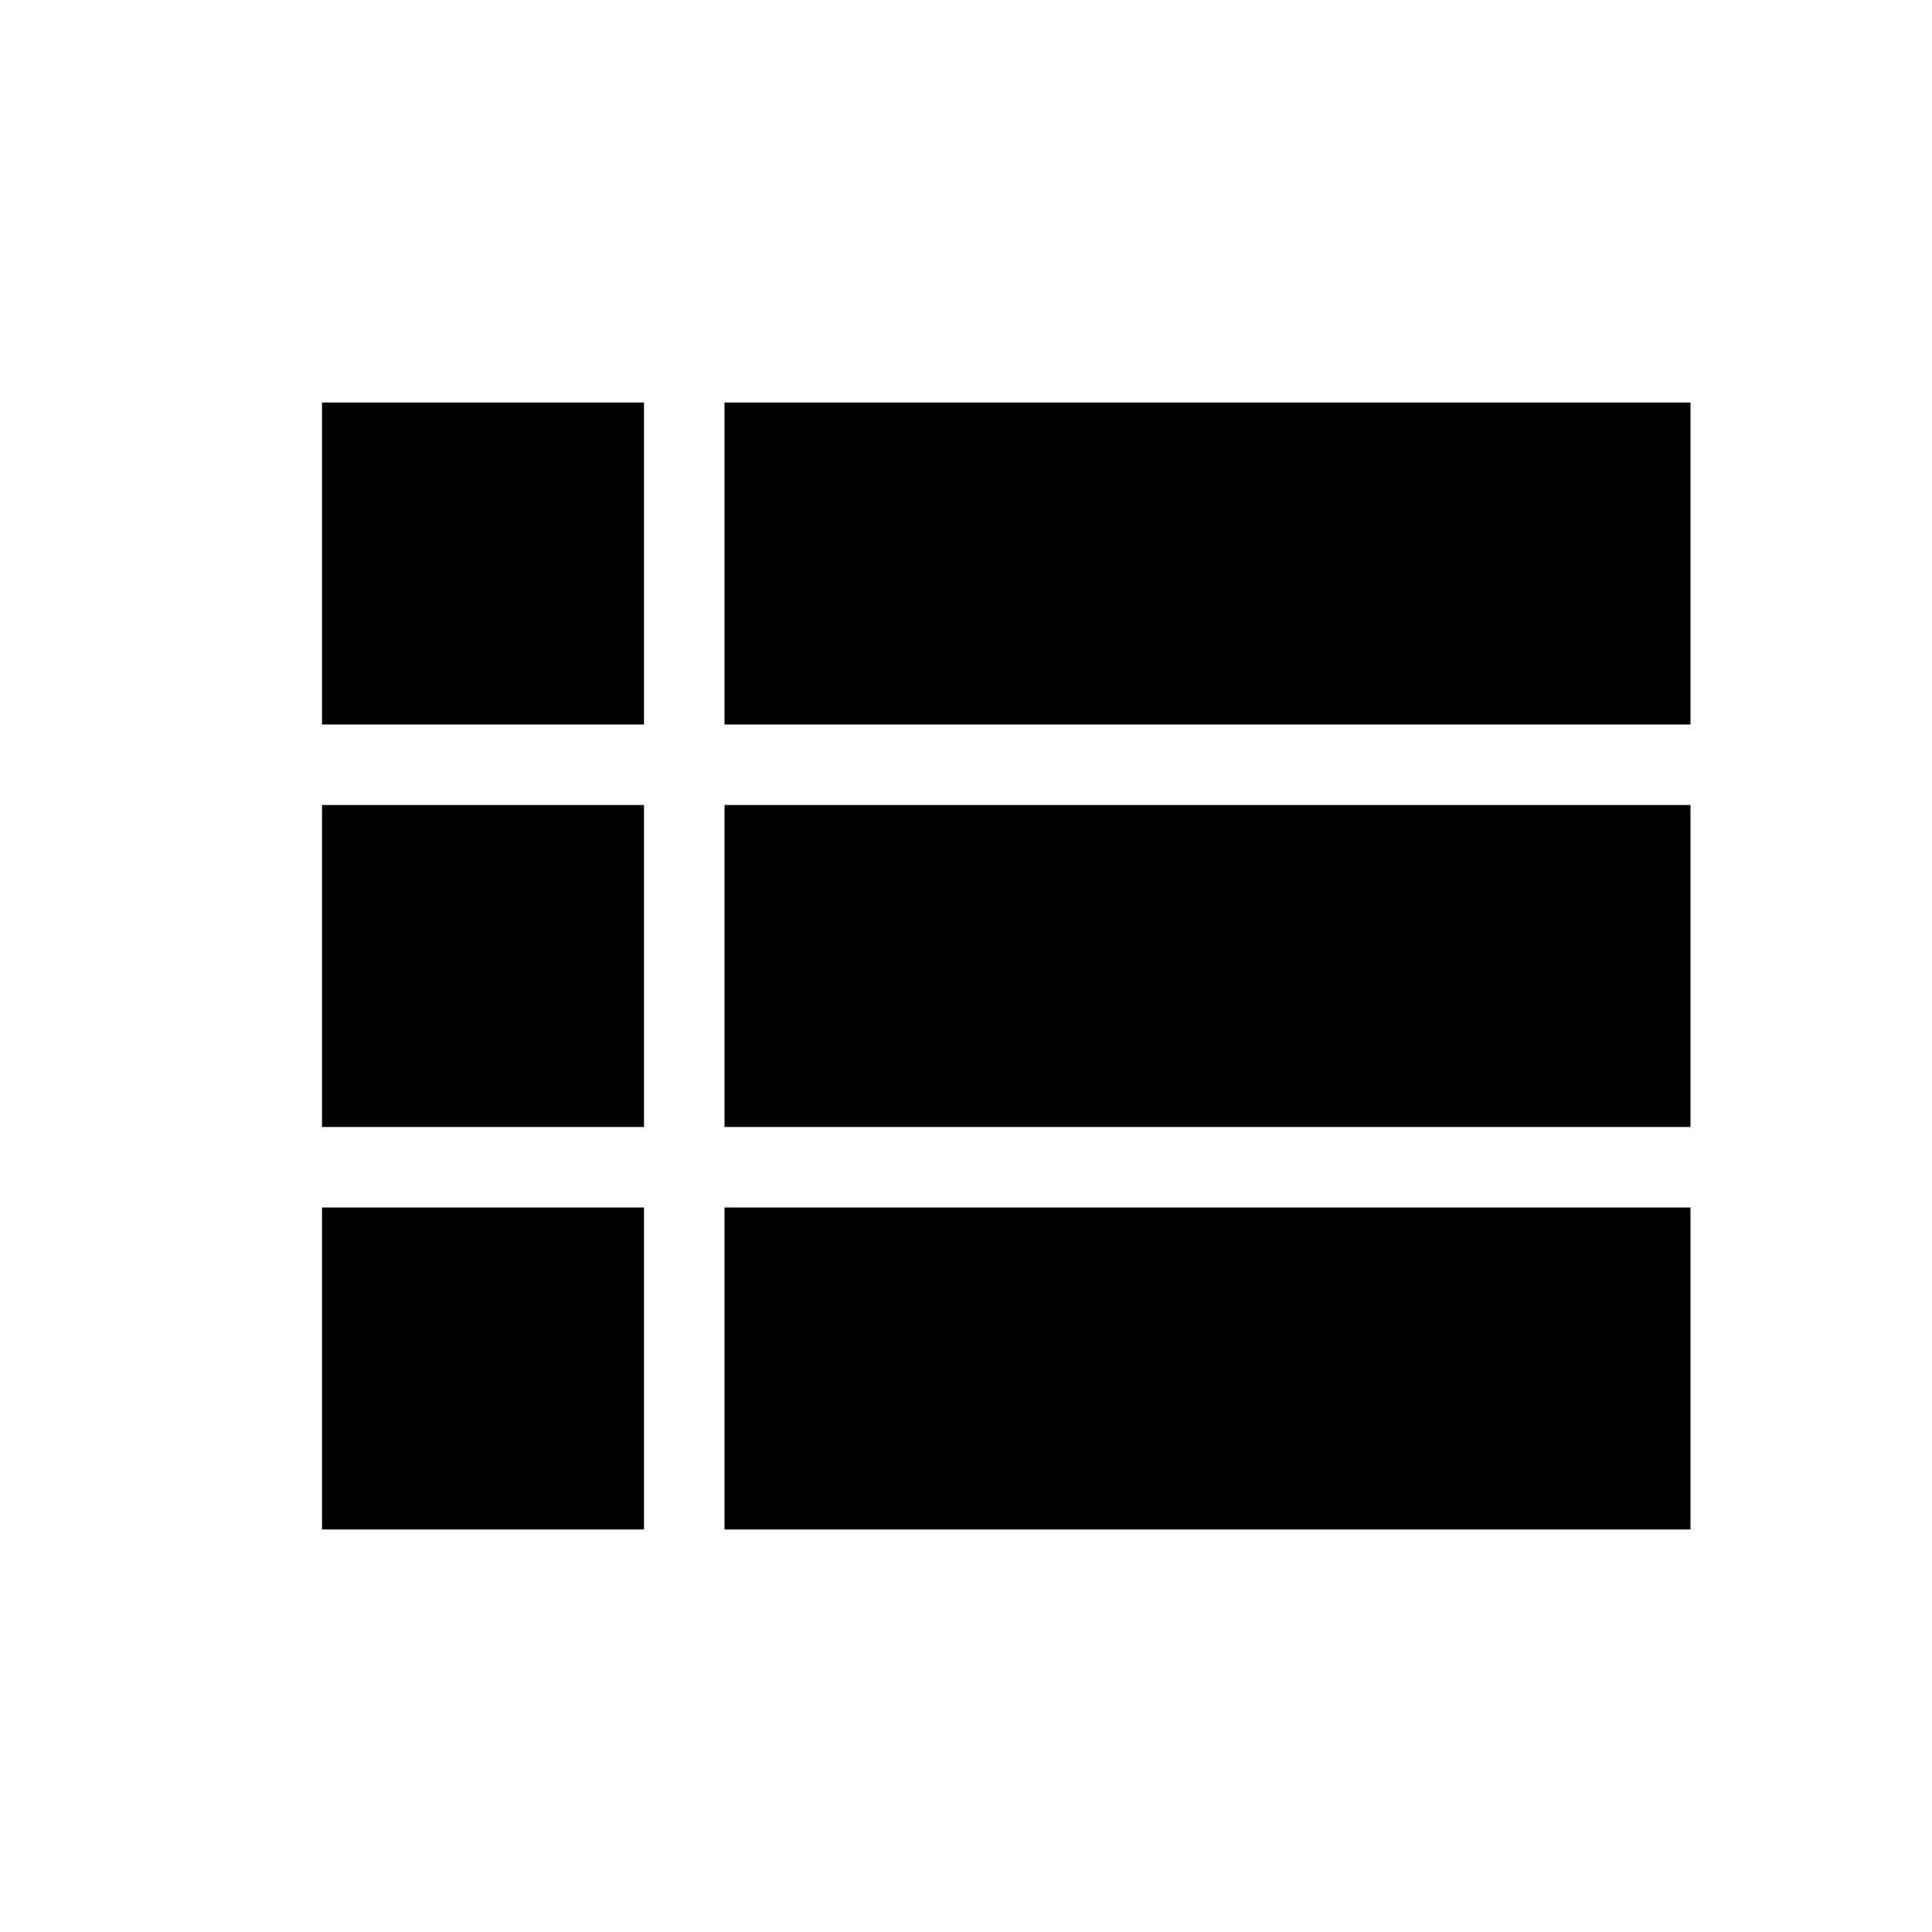
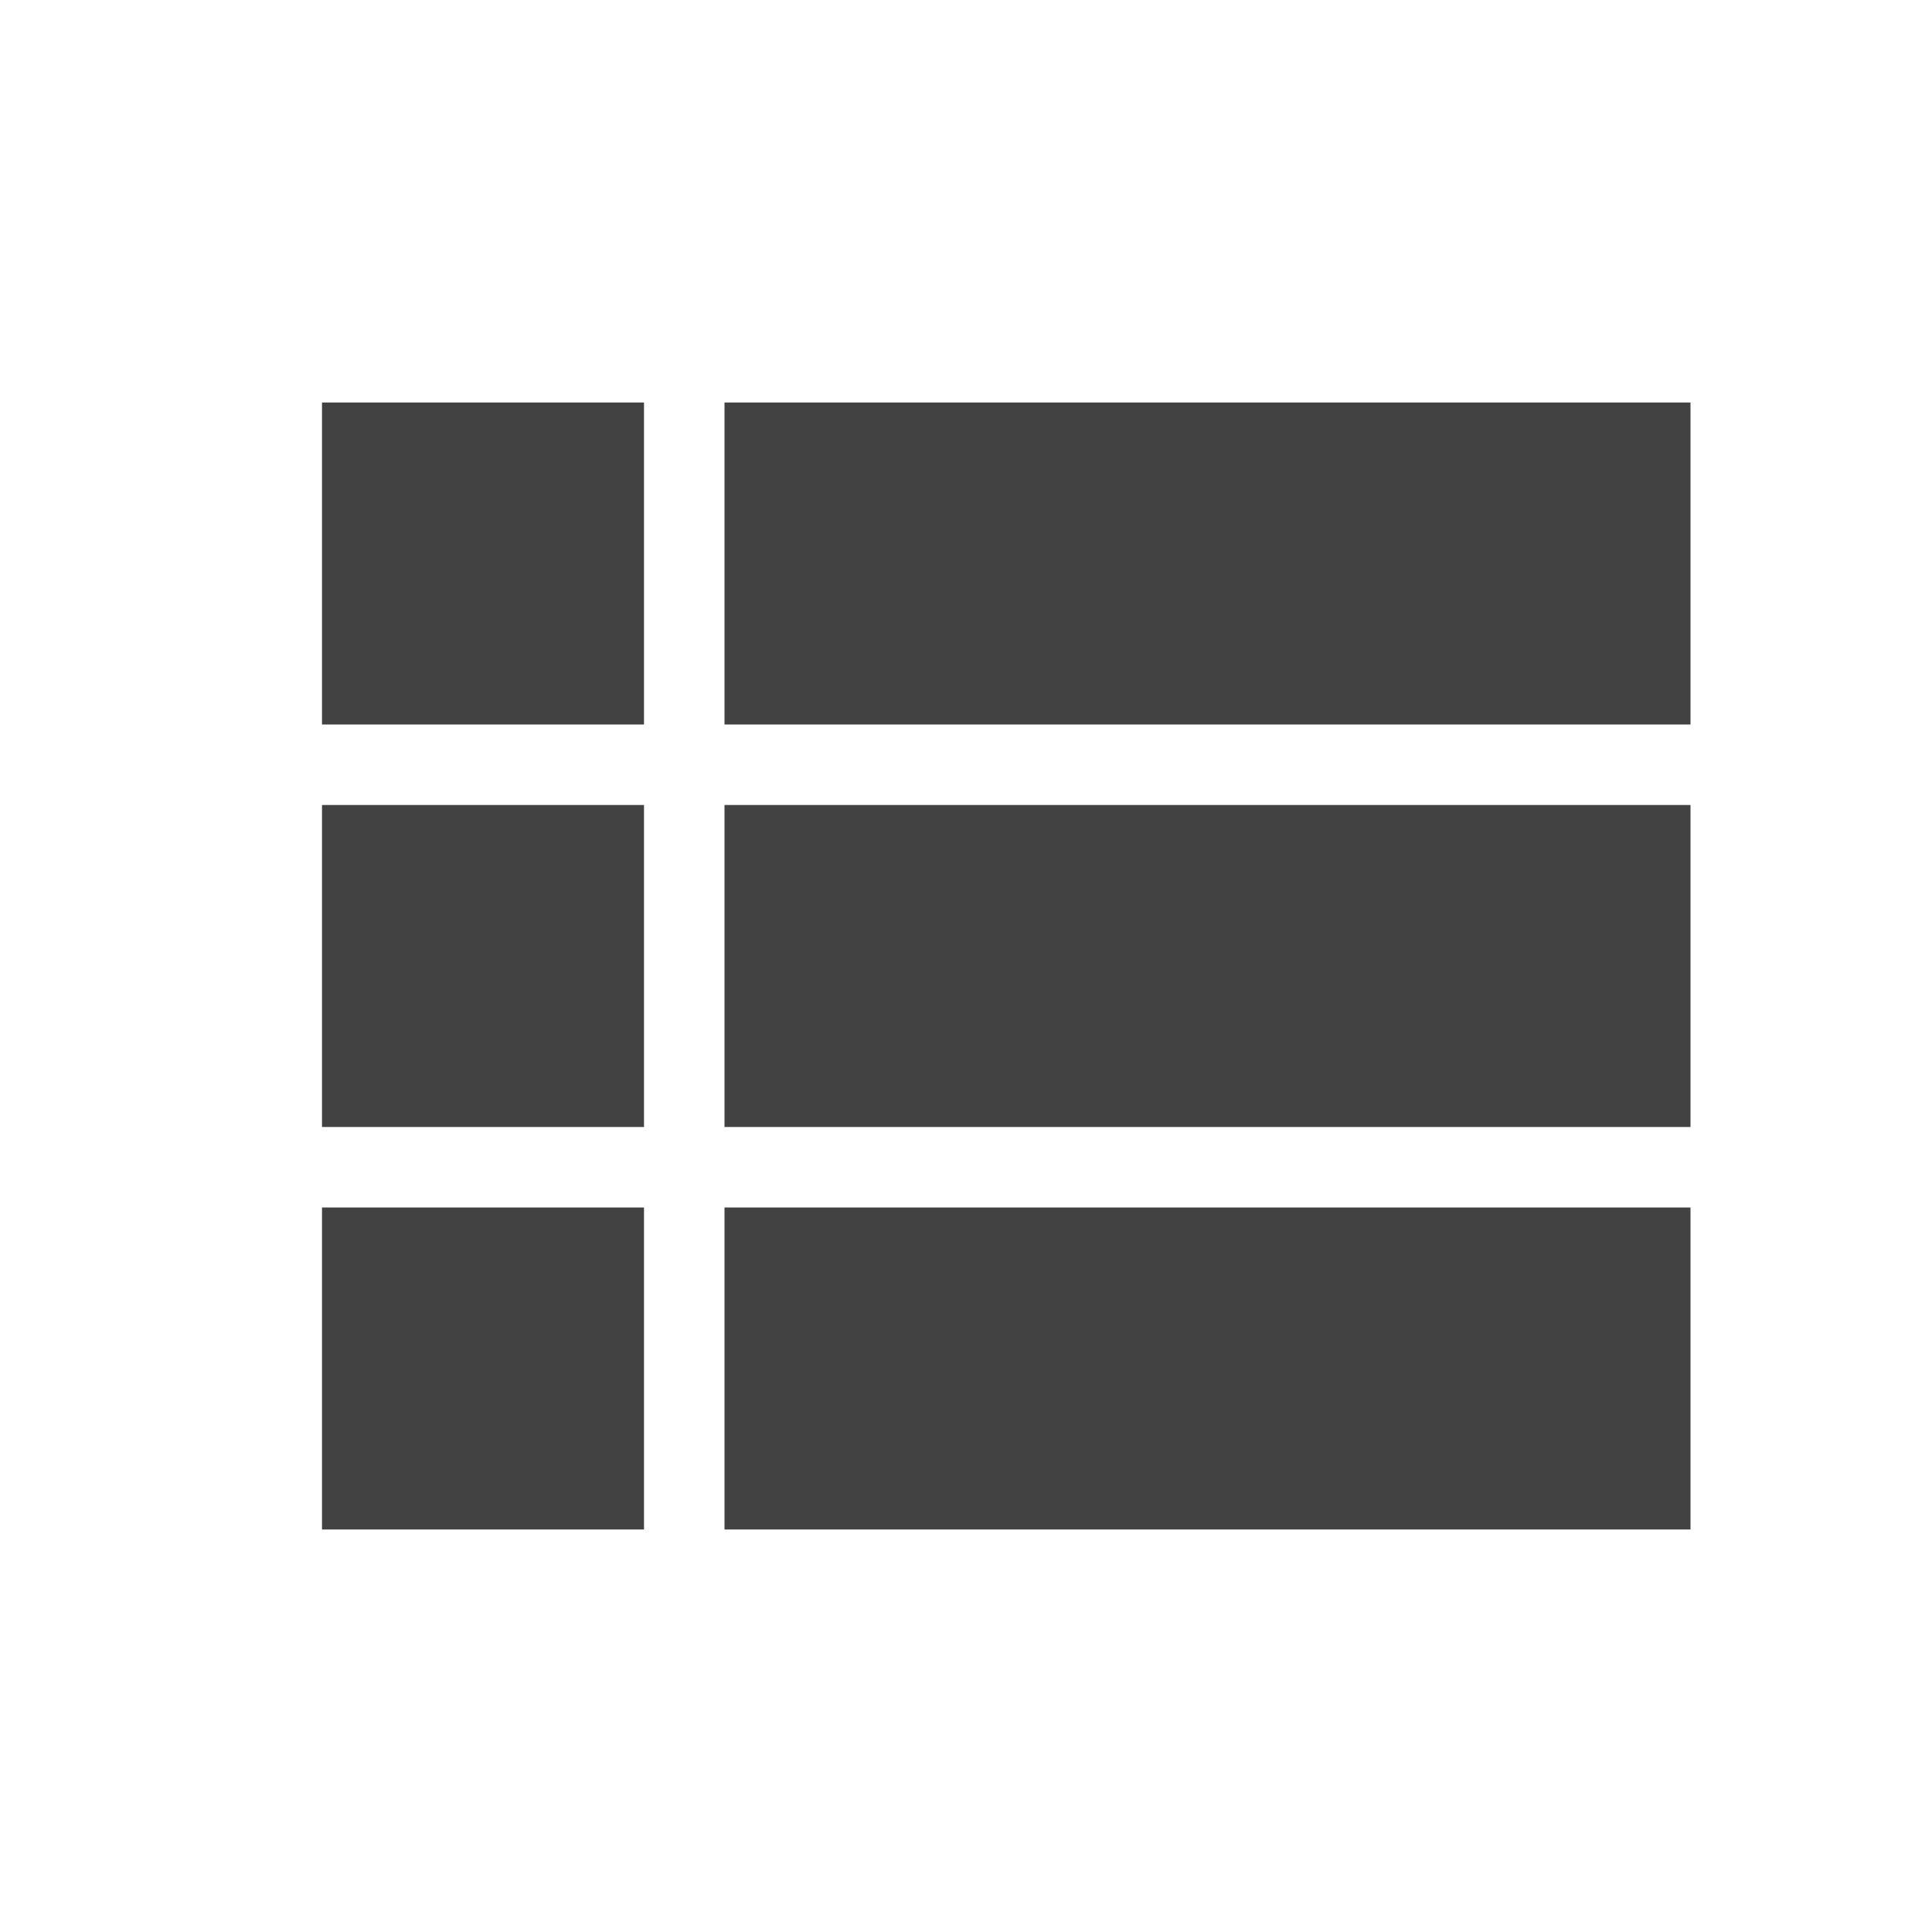
- <svg xmlns="http://www.w3.org/2000/svg" fill="#000000" height="24" viewBox="0 0 24 24" width="24">
+ <svg xmlns="http://www.w3.org/2000/svg" fill="#424242" height="24" viewBox="0 0 24 24" width="24">
  <path d="M4 14h4v-4H4v4zm0 5h4v-4H4v4zM4 9h4V5H4v4zm5 5h12v-4H9v4zm0 5h12v-4H9v4zM9 5v4h12V5H9z" />
  <path d="M0 0h24v24H0z" fill="none" />
</svg>
